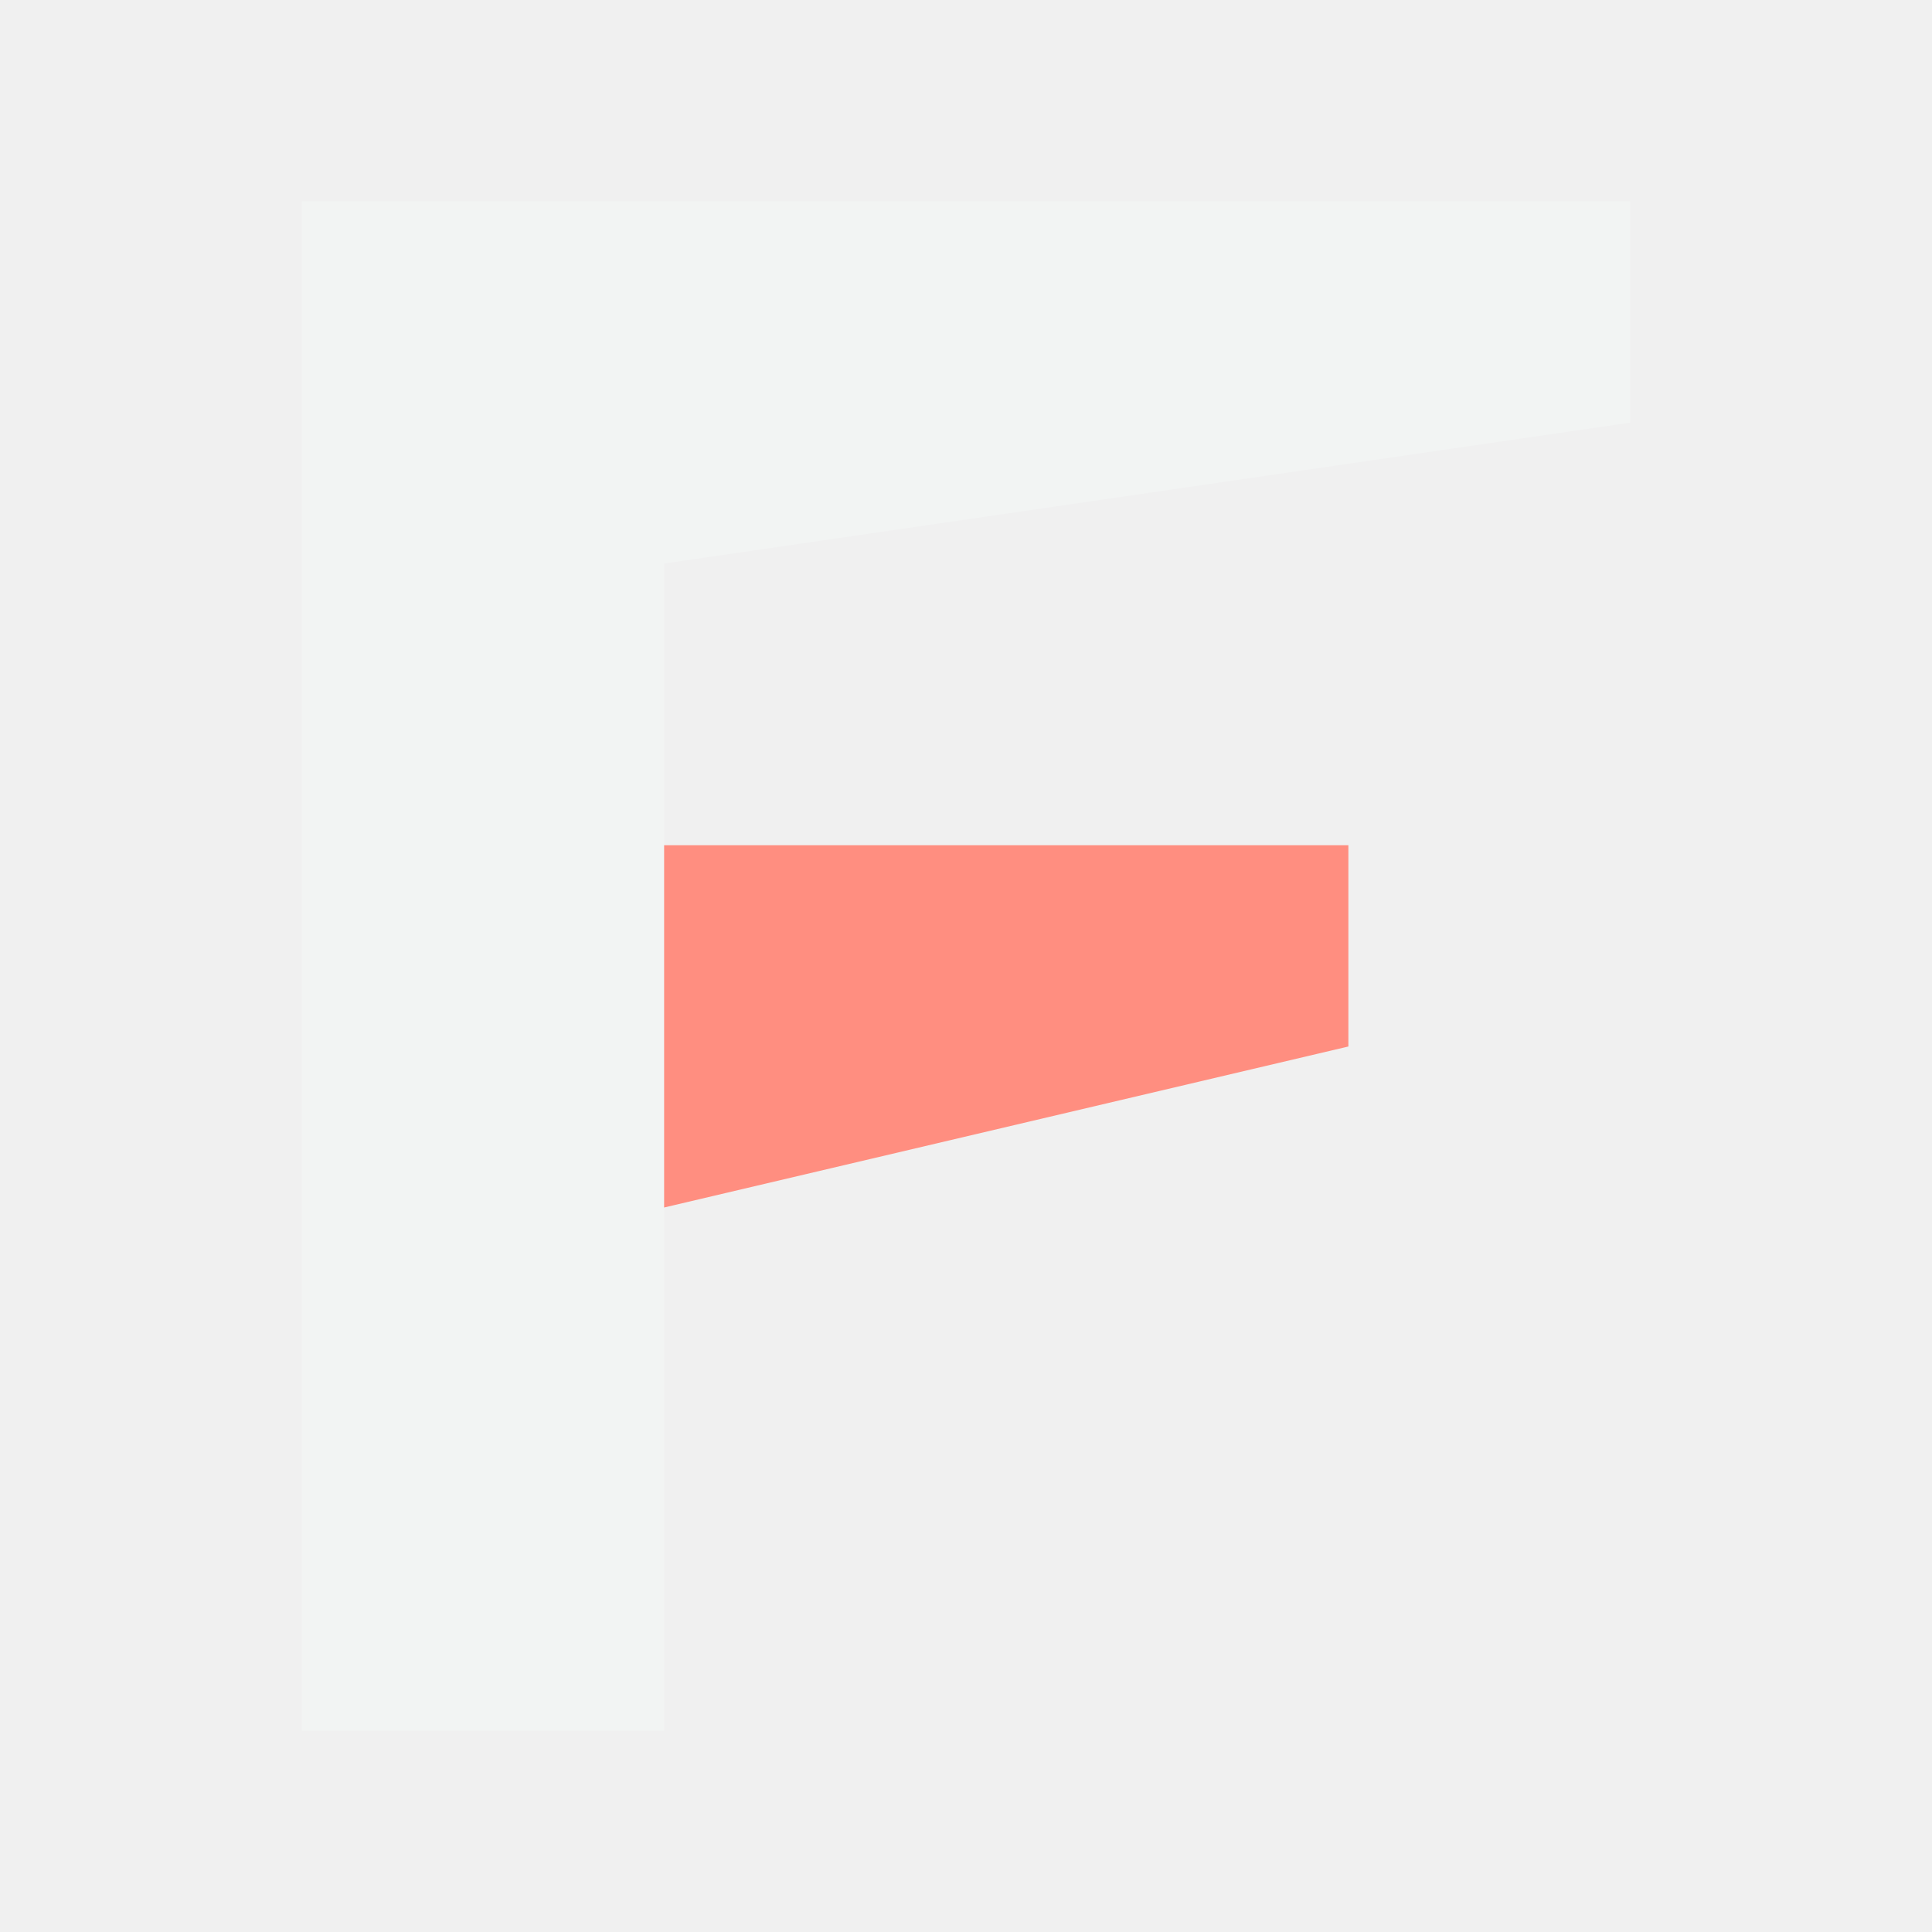
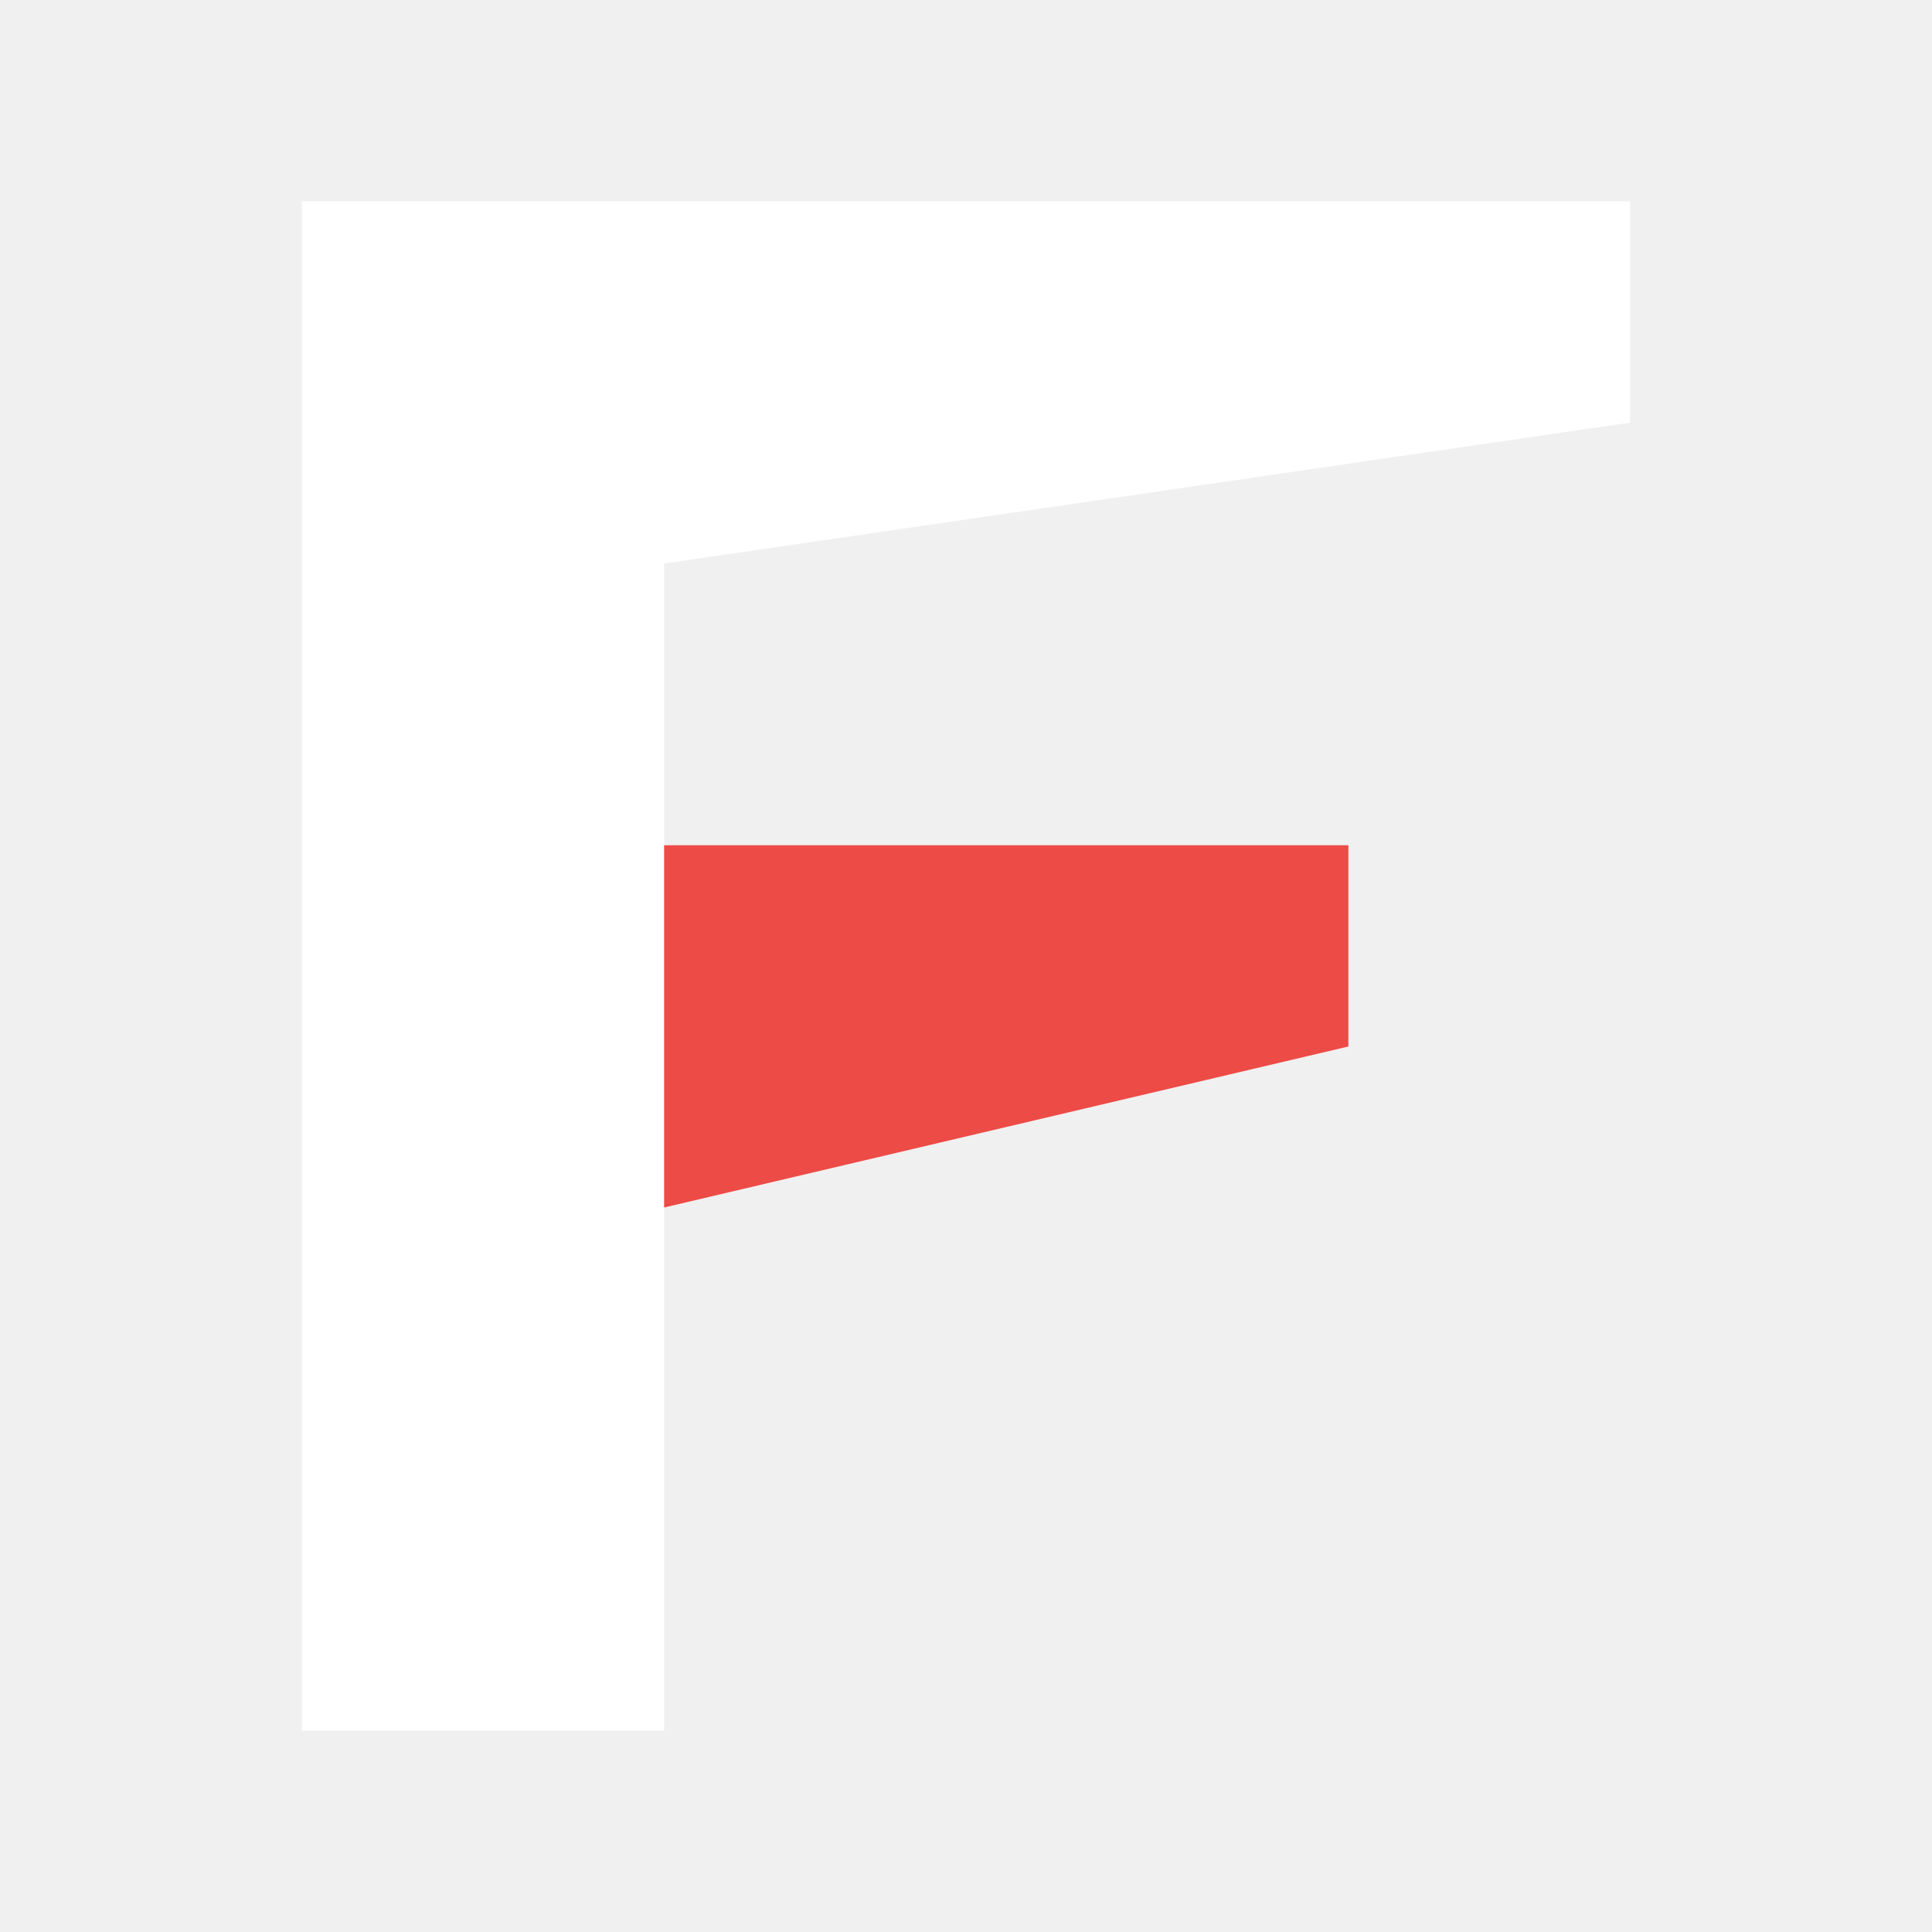
<svg xmlns="http://www.w3.org/2000/svg" viewBox="0 0 48 48">
  <g transform="translate(-0.5, 0)">
-     <path fill="#f2f4f3" d="M8 5h9v38H8z M17 5h24v5.5L17 14z" />
-     <path fill="#ff8e80" d="M17 21h17v5L17 30z" />
+     <path fill="#ffffff" d="M8 5h9v38H8z M17 5h24v5.5L17 14z" />
+     <path fill="#ed4b46" d="M17 21h17v5L17 30z" />
  </g>
</svg>
